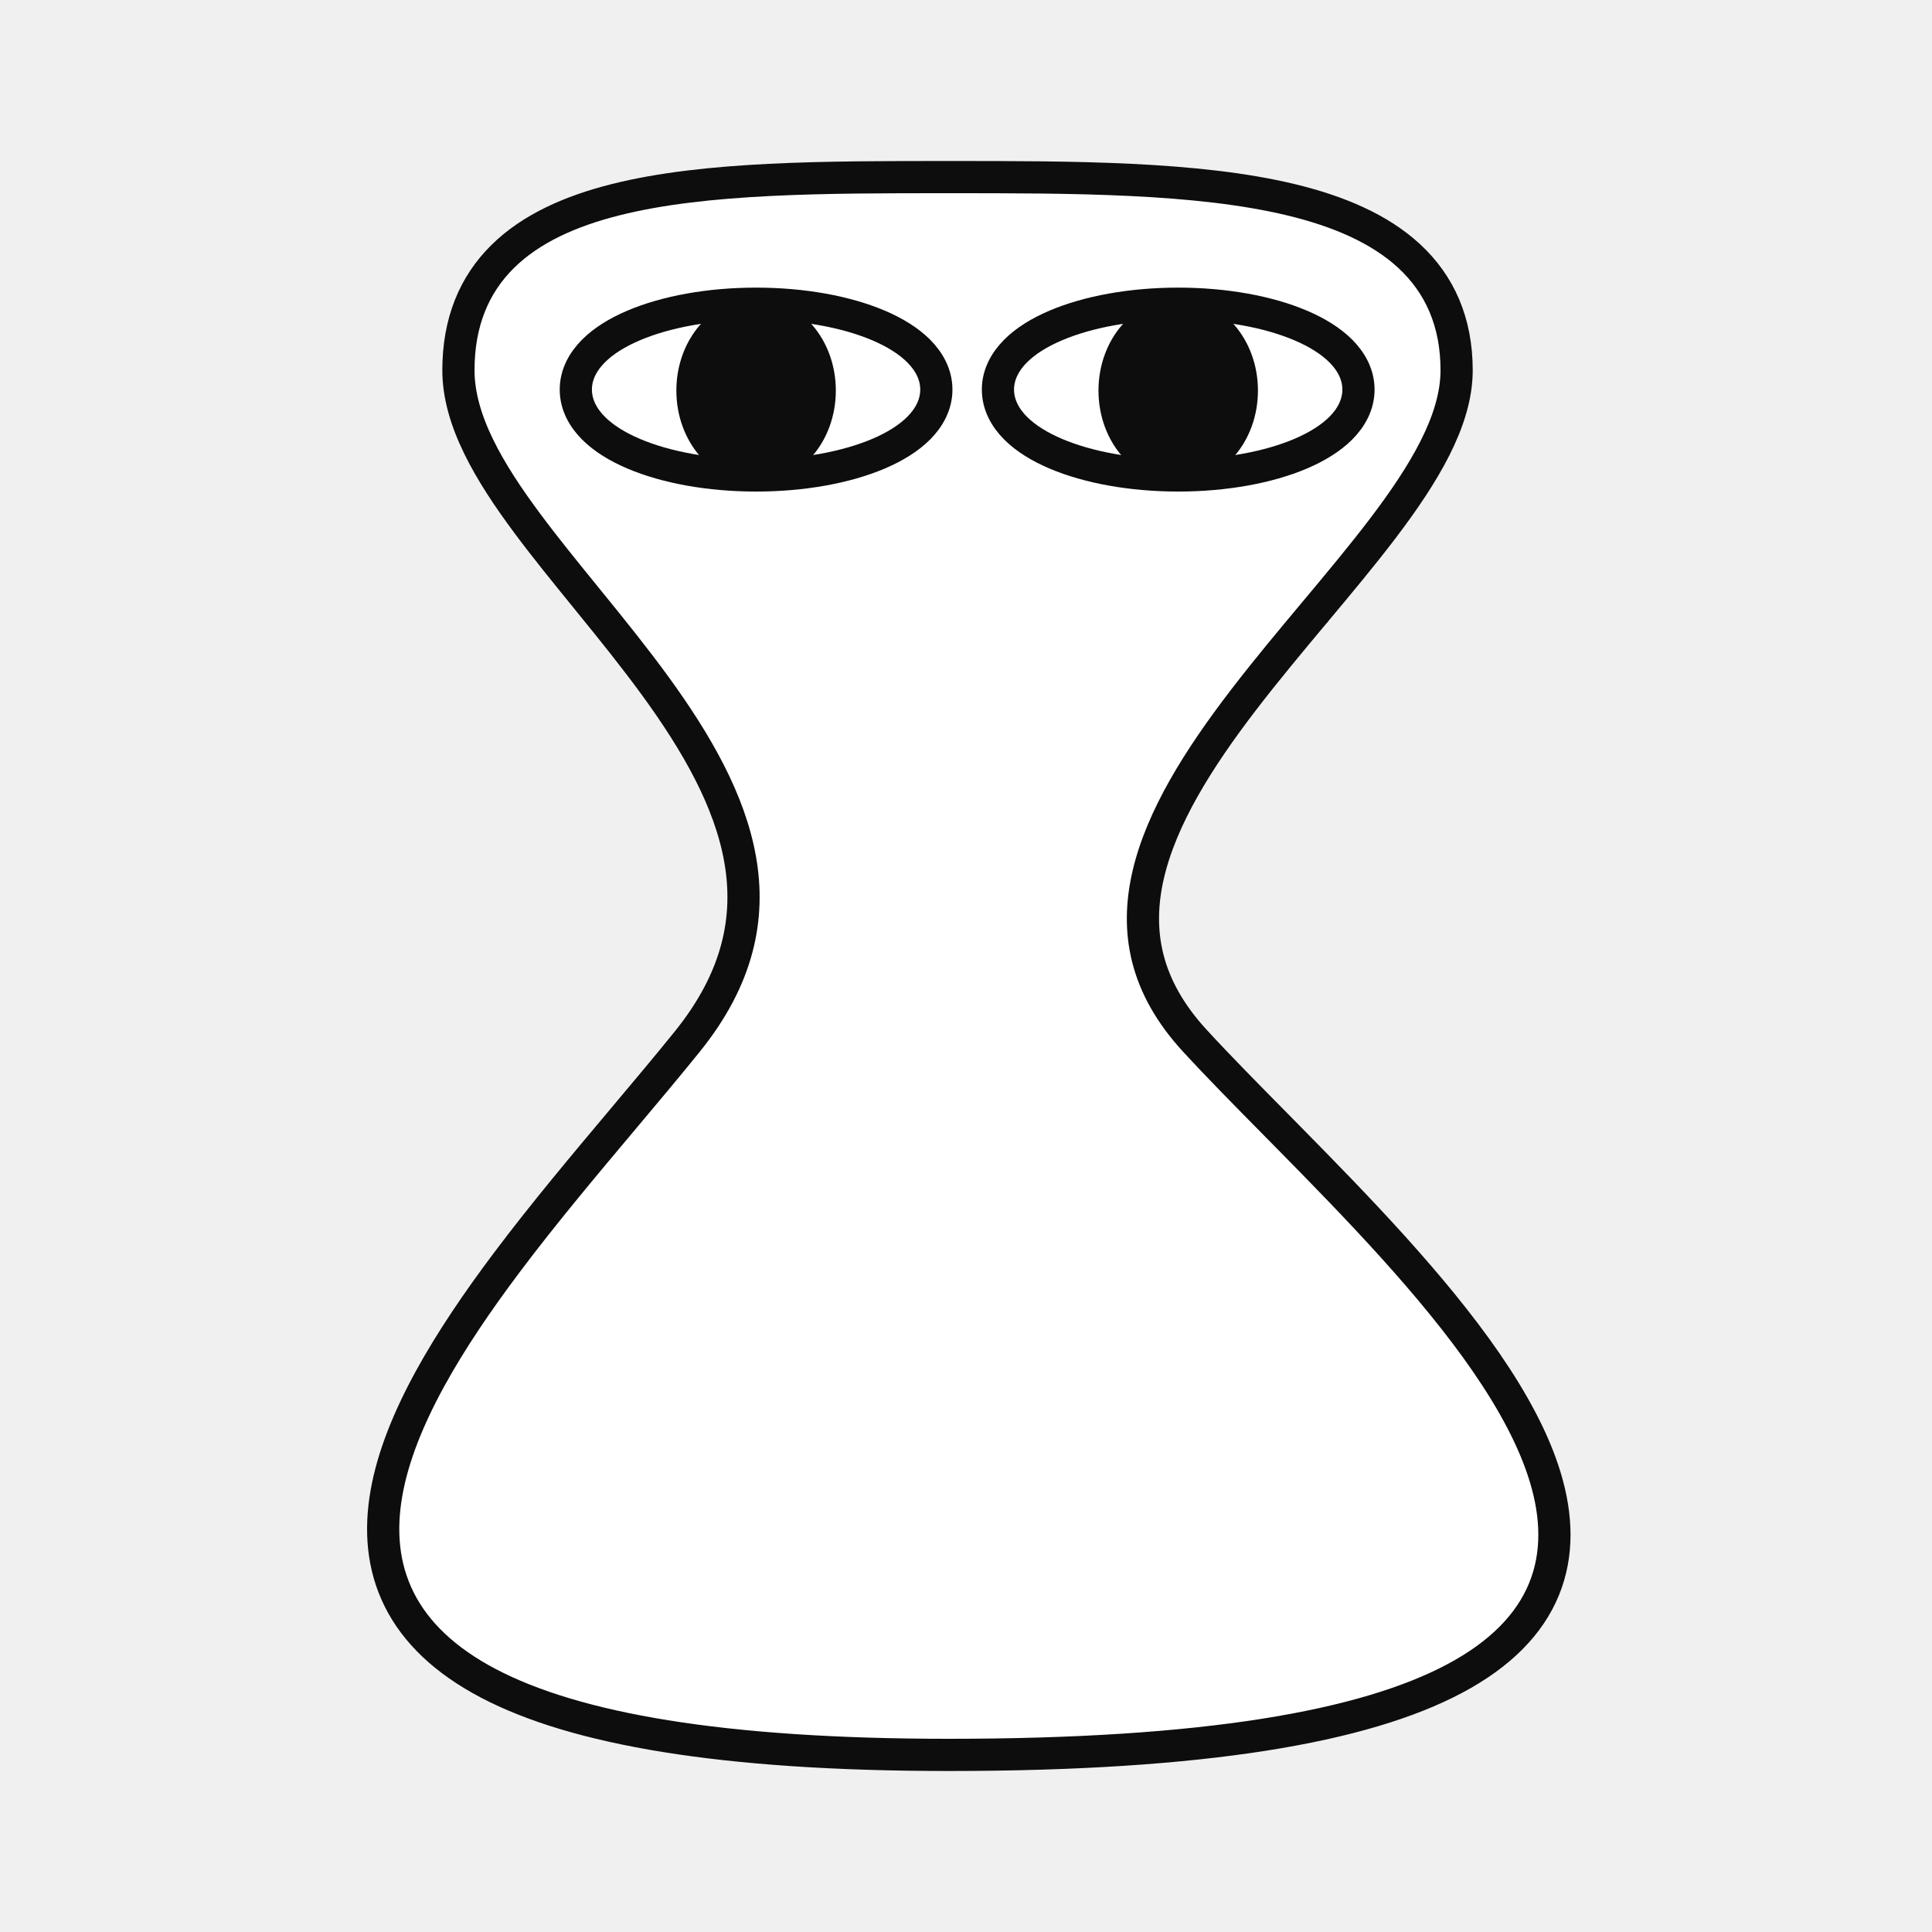
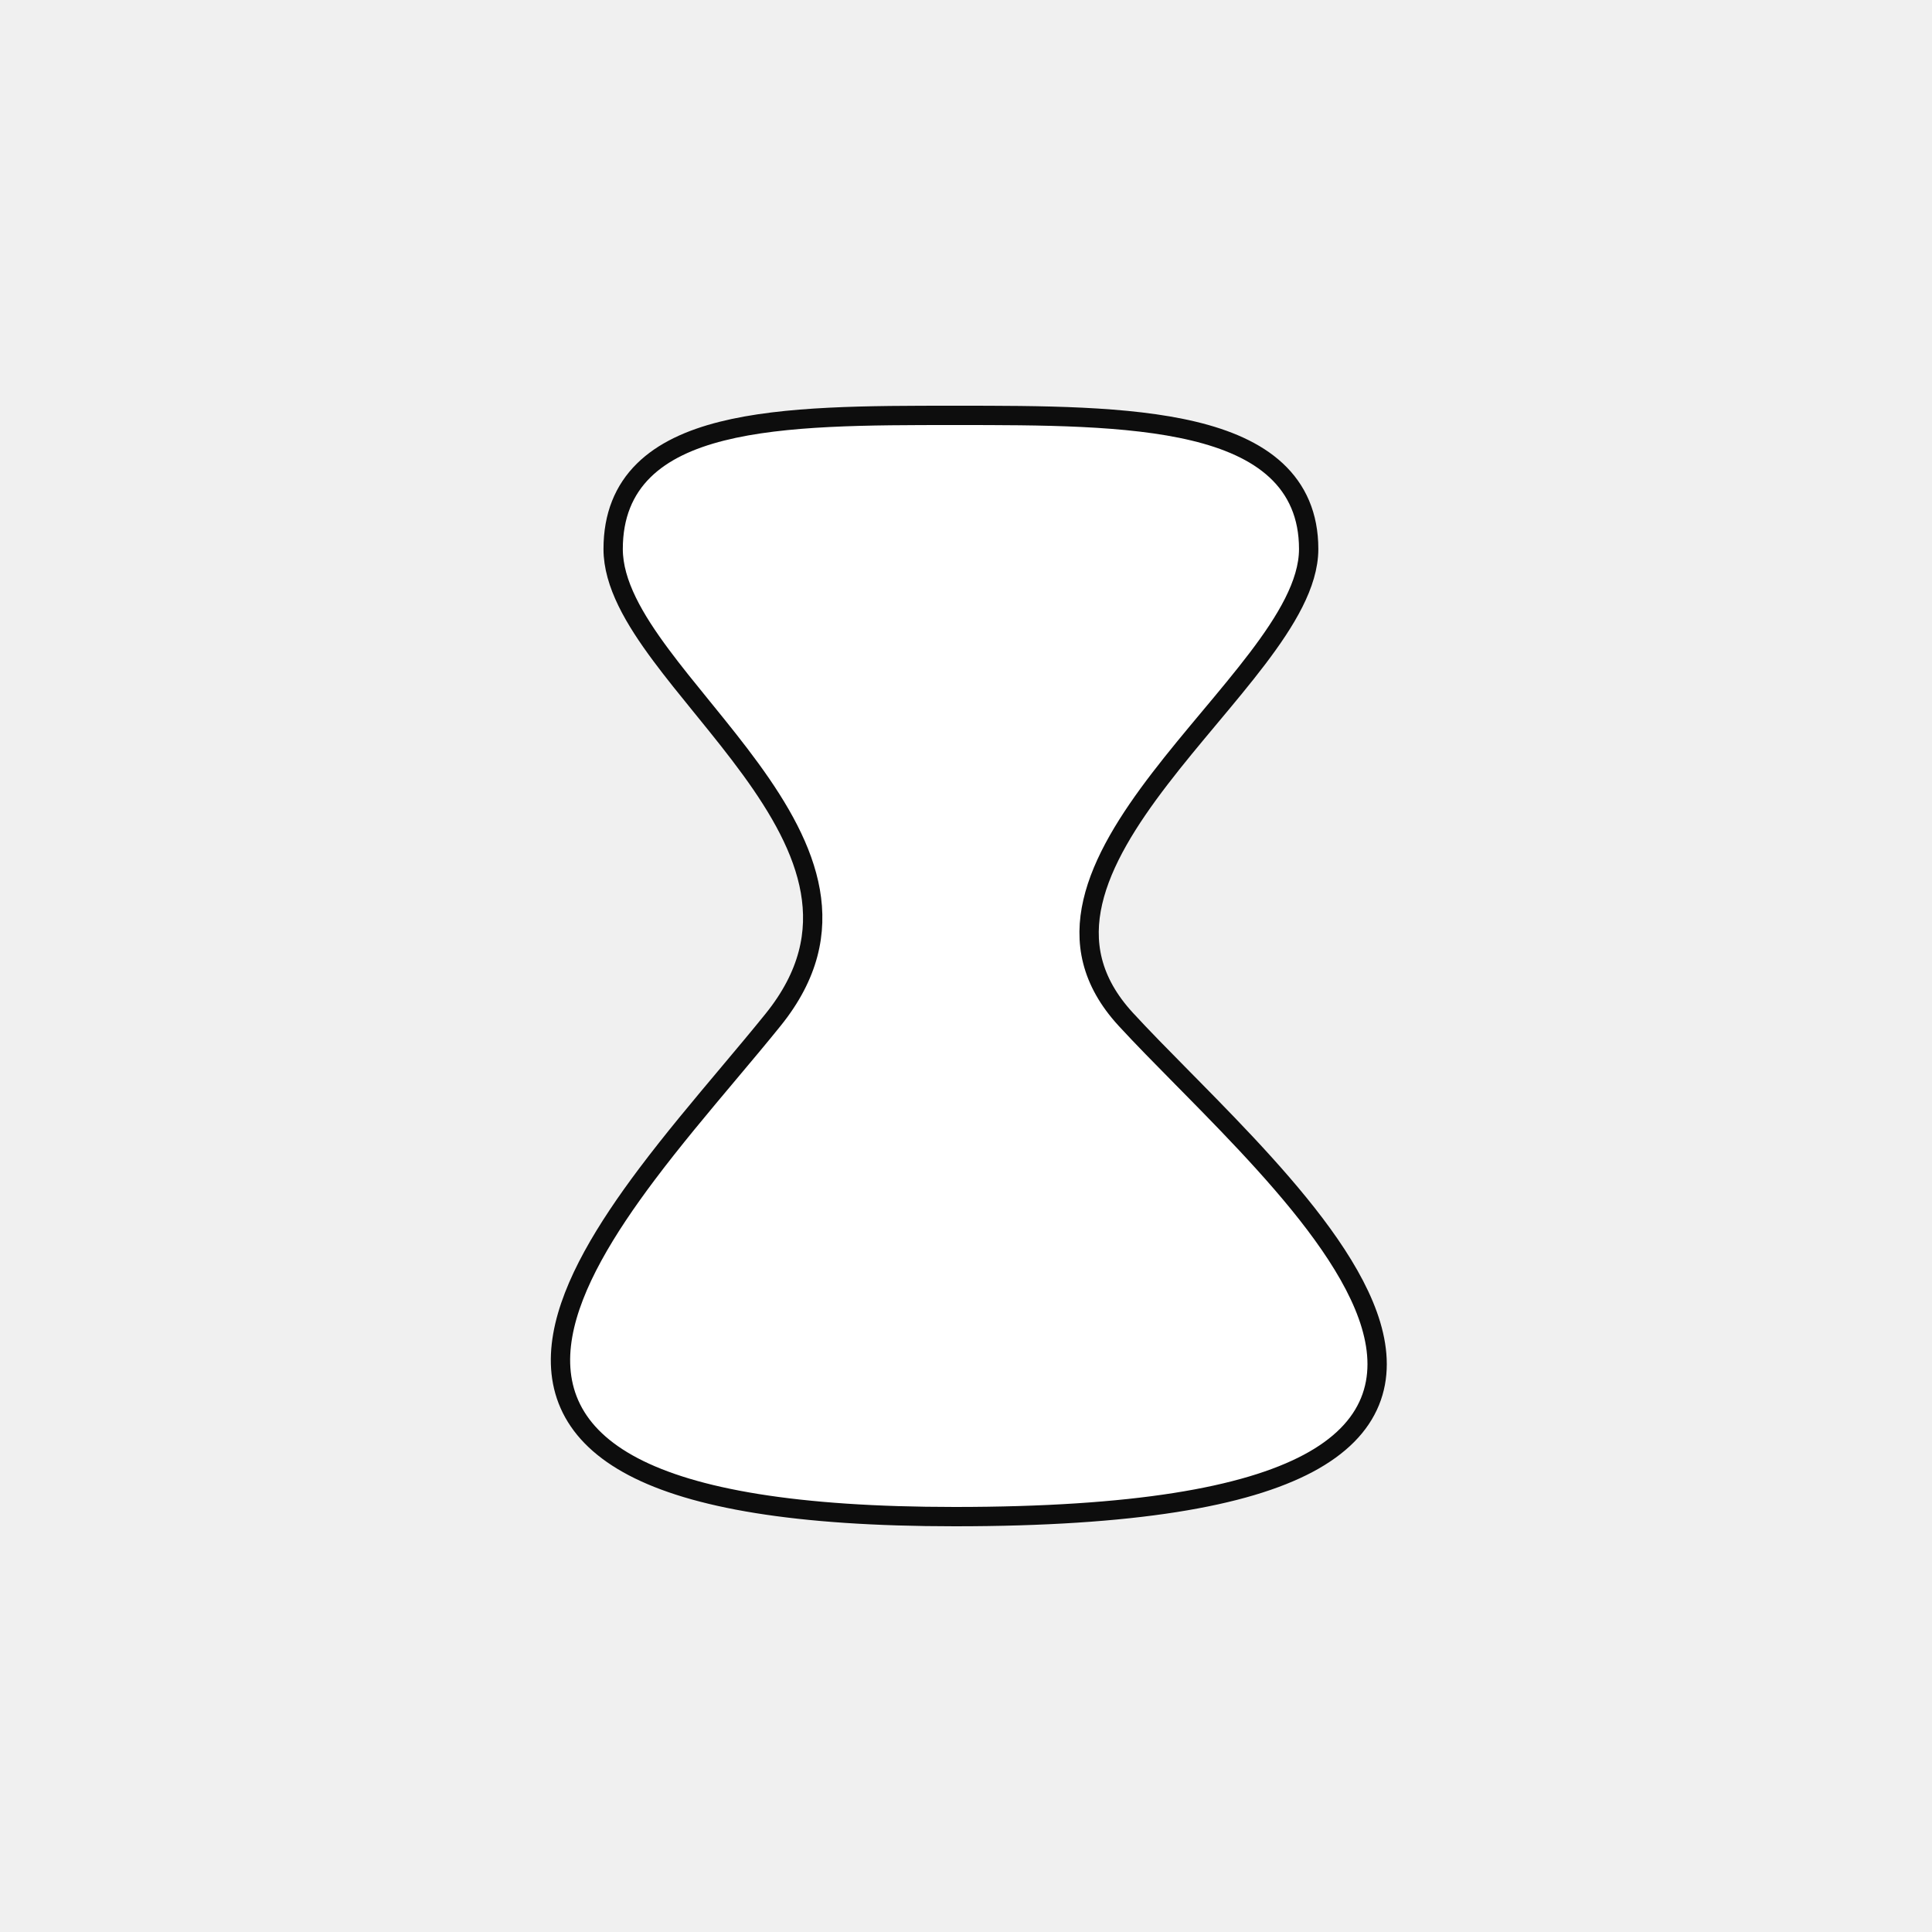
<svg xmlns="http://www.w3.org/2000/svg" width="300" height="300" viewBox="0 0 300 300" fill="none">
-   <path d="M147.332 272.5C187.096 272.5 211.853 268.116 225.898 260.638C232.99 256.862 237.533 252.2 239.76 246.753C241.985 241.312 241.753 235.447 239.995 229.543C236.52 217.878 226.852 205.305 216.285 193.599C210.961 187.701 205.327 181.939 200.005 176.538C199.366 175.891 198.733 175.248 198.105 174.612C193.481 169.925 189.166 165.552 185.524 161.592C177.759 153.15 176.276 144.572 178.284 135.87C180.341 126.953 186.096 117.801 193.146 108.613C196.651 104.046 200.419 99.539 204.137 95.093L204.142 95.088L204.143 95.086C207.848 90.656 211.509 86.278 214.729 82.038C217.947 77.802 220.787 73.625 222.828 69.578C224.863 65.542 226.184 61.478 226.184 57.5C226.184 49.967 223.536 44.133 218.825 39.768C214.205 35.487 207.771 32.773 200.417 31.007C185.815 27.5 166.492 27.5 147.578 27.5L147.332 27.5H147.331L147.057 27.5C128.168 27.5 109.511 27.5 95.572 31.013C88.538 32.786 82.429 35.515 78.064 39.822C73.621 44.205 71.184 50.024 71.184 57.5C71.184 65.286 75.982 73.332 81.873 81.26C84.632 84.973 87.735 88.789 90.878 92.654C91.145 92.983 91.413 93.313 91.681 93.643C95.112 97.865 98.574 102.156 101.768 106.546C108.183 115.361 113.329 124.324 114.934 133.471C116.51 142.457 114.706 151.835 106.738 161.715C103.731 165.444 100.393 169.414 96.931 173.533C90.867 180.747 84.419 188.417 78.694 196.042C69.701 208.018 62.012 220.469 60.01 231.84C58.996 237.601 59.418 243.21 61.975 248.34C64.53 253.466 69.085 257.848 75.858 261.401C89.29 268.446 111.969 272.5 147.332 272.5Z" fill="white" stroke="#0D0D0D" stroke-width="5" />
-   <path d="M117.404 73.828C124.696 73.828 131.416 72.576 136.407 70.456C138.897 69.397 141.073 68.073 142.664 66.475C144.264 64.867 145.395 62.843 145.395 60.495C145.395 58.146 144.264 56.123 142.664 54.514C141.073 52.916 138.897 51.592 136.407 50.534C131.416 48.413 124.696 47.162 117.404 47.162C110.112 47.162 103.392 48.413 98.402 50.534C95.911 51.592 93.735 52.916 92.145 54.514C90.544 56.123 89.413 58.146 89.413 60.495C89.413 62.843 90.544 64.867 92.145 66.475C93.735 68.073 95.911 69.397 98.402 70.456C103.392 72.576 110.112 73.828 117.404 73.828Z" fill="white" stroke="#0D0D0D" stroke-width="5" />
-   <ellipse cx="117.406" cy="60.647" rx="12.381" ry="14.342" fill="#0D0D0D" />
-   <path d="M182.951 73.827C190.243 73.827 196.963 72.576 201.953 70.455C204.444 69.397 206.62 68.073 208.21 66.475C209.811 64.867 210.942 62.843 210.942 60.494C210.942 58.146 209.811 56.122 208.21 54.514C206.62 52.916 204.444 51.592 201.953 50.534C196.963 48.413 190.243 47.162 182.951 47.162C175.659 47.162 168.939 48.413 163.948 50.534C161.458 51.592 159.282 52.916 157.691 54.514C156.091 56.122 154.96 58.146 154.96 60.494C154.96 62.843 156.091 64.867 157.691 66.475C159.282 68.073 161.458 69.397 163.948 70.455C168.939 72.576 175.659 73.827 182.951 73.827Z" fill="white" stroke="#0D0D0D" stroke-width="5" />
-   <ellipse cx="182.952" cy="60.647" rx="12.381" ry="14.342" fill="#0D0D0D" />
+   <path d="M148.263 235.5C176.093 235.5 193.369 232.43 203.142 227.226C208.07 224.602 211.2 221.377 212.731 217.633C214.261 213.892 214.107 209.847 212.887 205.751C210.473 197.645 203.742 188.881 196.344 180.687C192.622 176.563 188.682 172.533 184.956 168.752C184.509 168.299 184.065 167.849 183.625 167.403C180.389 164.123 177.366 161.059 174.814 158.284C169.32 152.311 168.263 146.221 169.686 140.053C171.138 133.755 175.196 127.313 180.135 120.877C182.591 117.676 185.232 114.518 187.833 111.407L187.838 111.401C190.432 108.299 192.991 105.238 195.242 102.275C197.491 99.315 199.468 96.406 200.887 93.592C202.302 90.785 203.21 87.981 203.21 85.25C203.21 80.042 201.382 76.027 198.138 73.021C194.949 70.066 190.492 68.18 185.364 66.948C175.172 64.5 161.669 64.5 148.411 64.5L148.263 64.5H148.263L148.097 64.5C134.855 64.5 121.819 64.5 112.092 66.952C107.19 68.188 102.962 70.083 99.951 73.053C96.893 76.07 95.21 80.077 95.21 85.25C95.21 90.609 98.517 96.181 102.643 101.733C104.57 104.327 106.739 106.994 108.94 109.701C109.127 109.931 109.314 110.161 109.502 110.392C111.903 113.348 114.33 116.356 116.57 119.435C121.067 125.614 124.697 131.926 125.831 138.386C126.947 144.75 125.663 151.388 120.042 158.358C117.93 160.976 115.591 163.759 113.166 166.644C108.925 171.689 104.421 177.046 100.416 182.38C94.123 190.761 88.774 199.435 87.384 207.331C86.681 211.325 86.976 215.194 88.737 218.727C90.497 222.256 93.64 225.29 98.348 227.76C107.693 232.661 123.517 235.5 148.263 235.5Z" fill="white" stroke="#0D0D0D" stroke-width="3" />
</svg>
